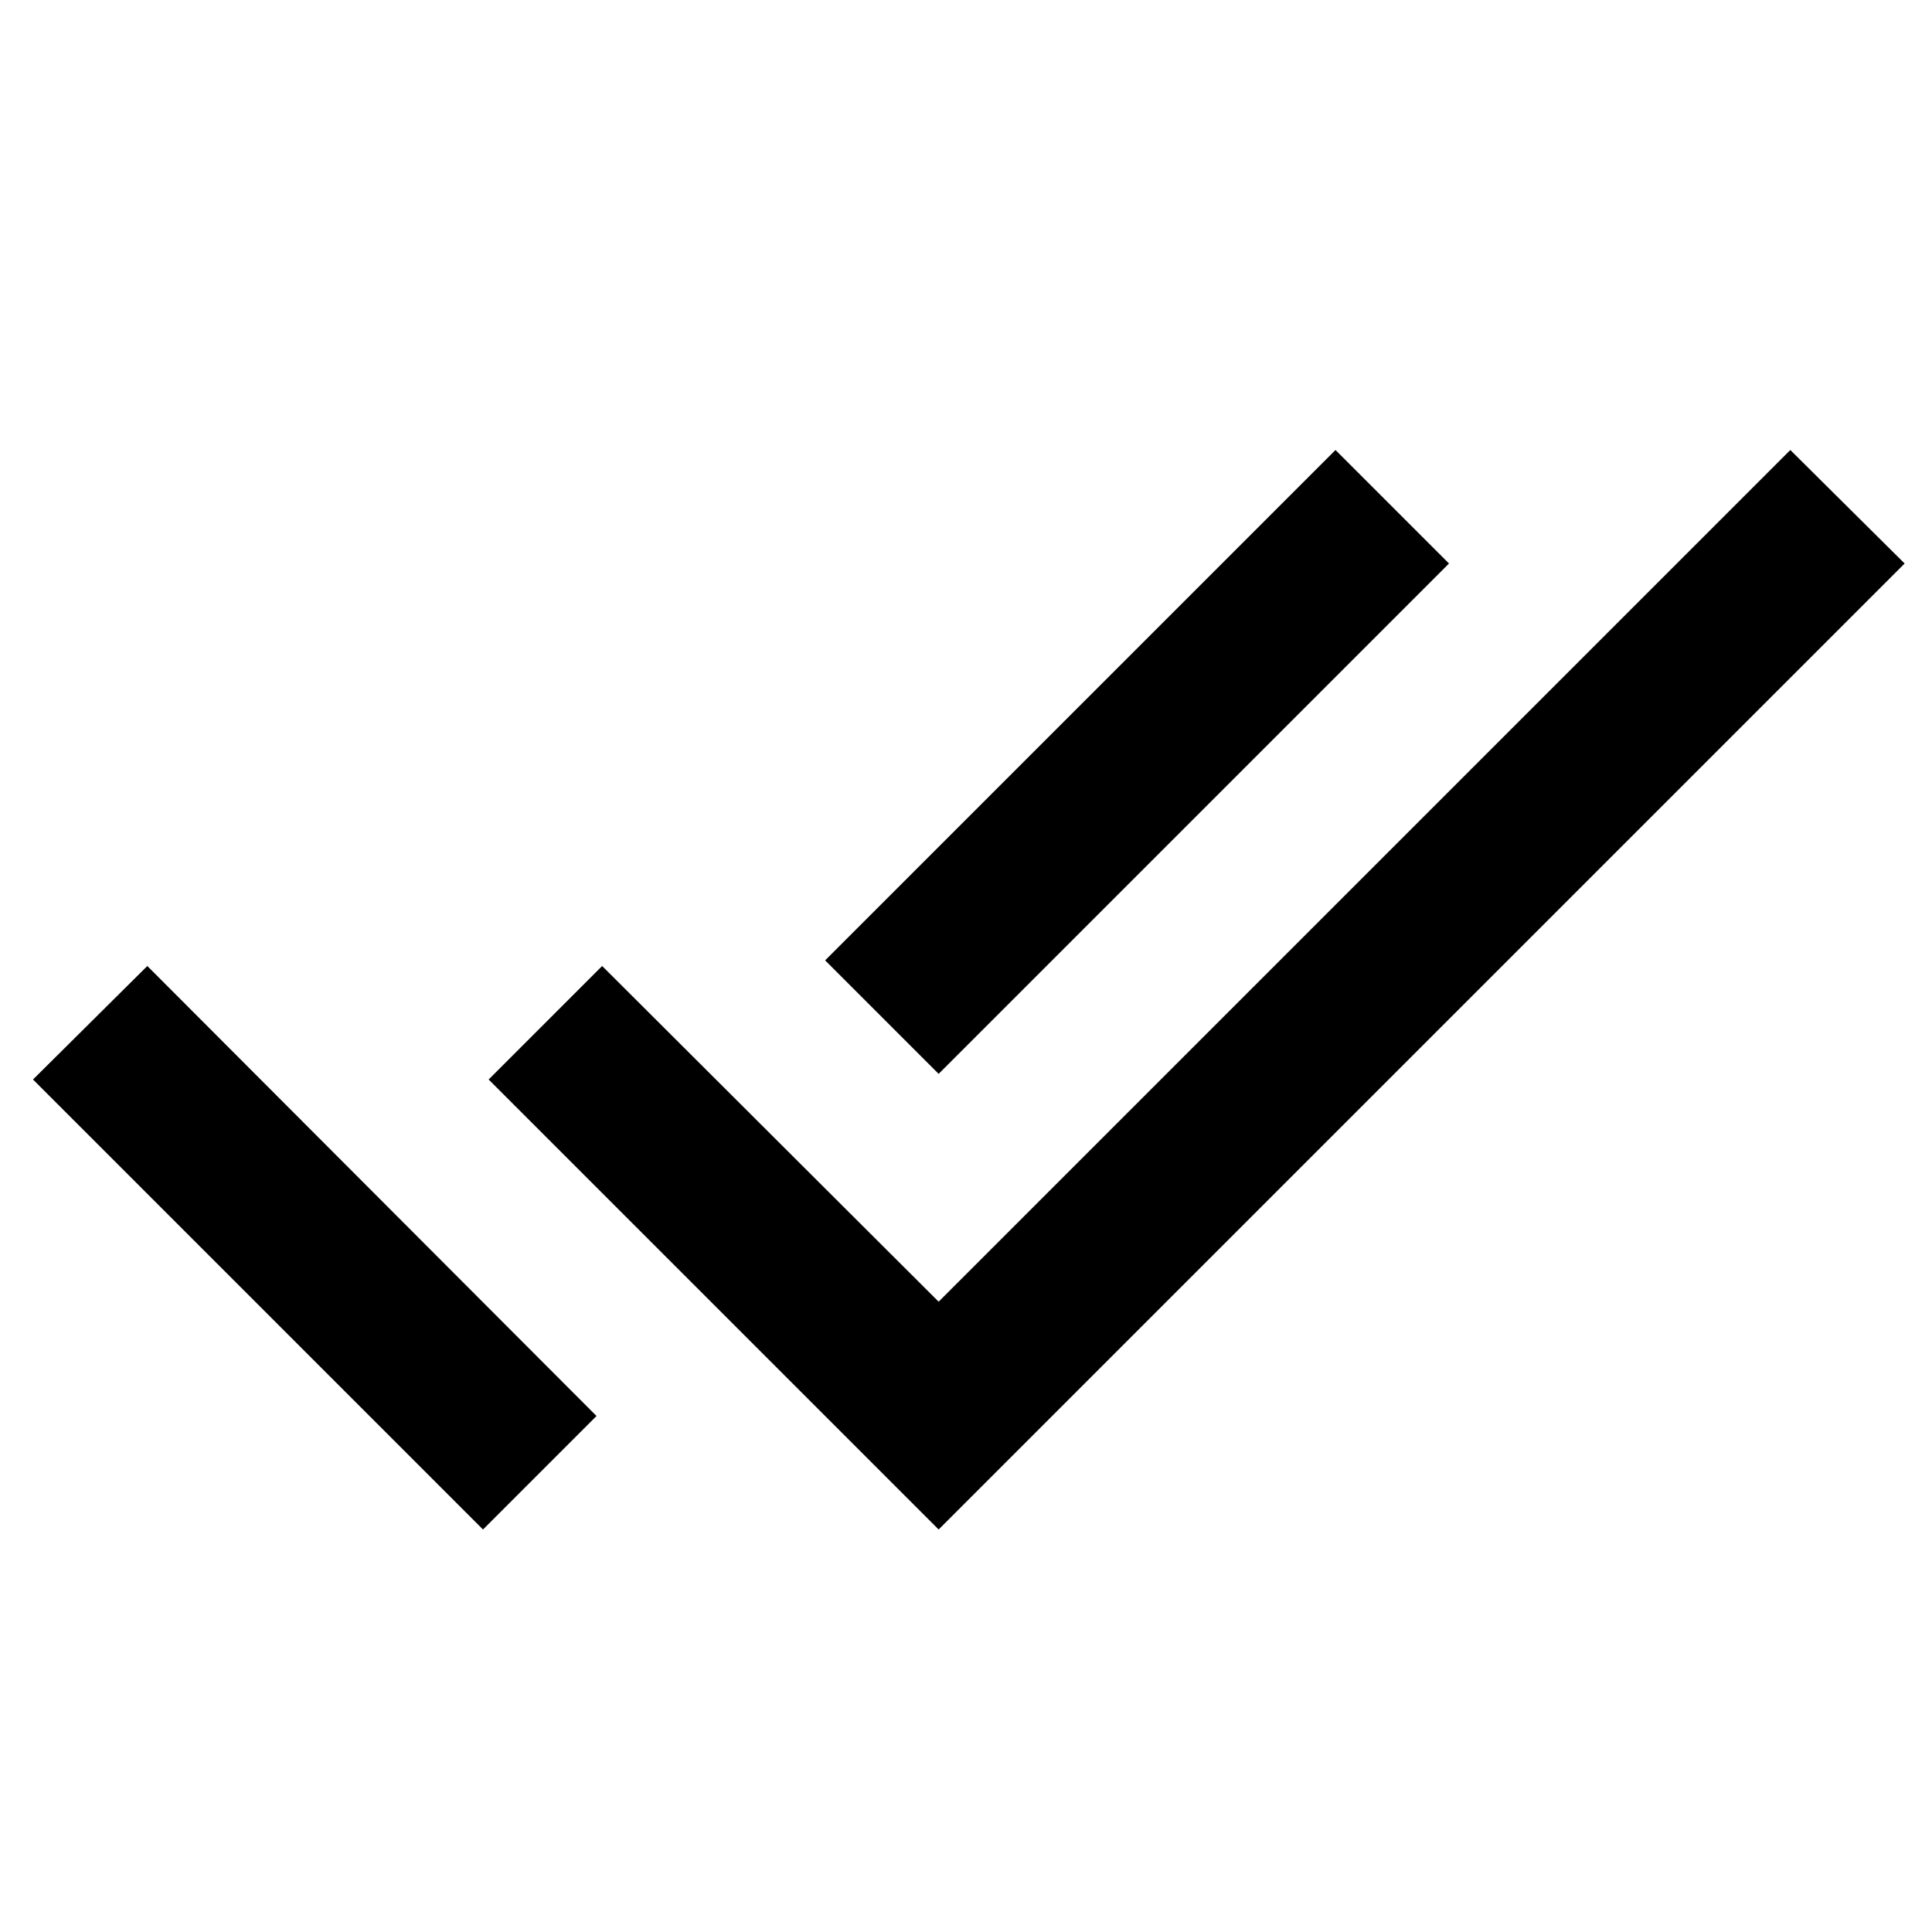
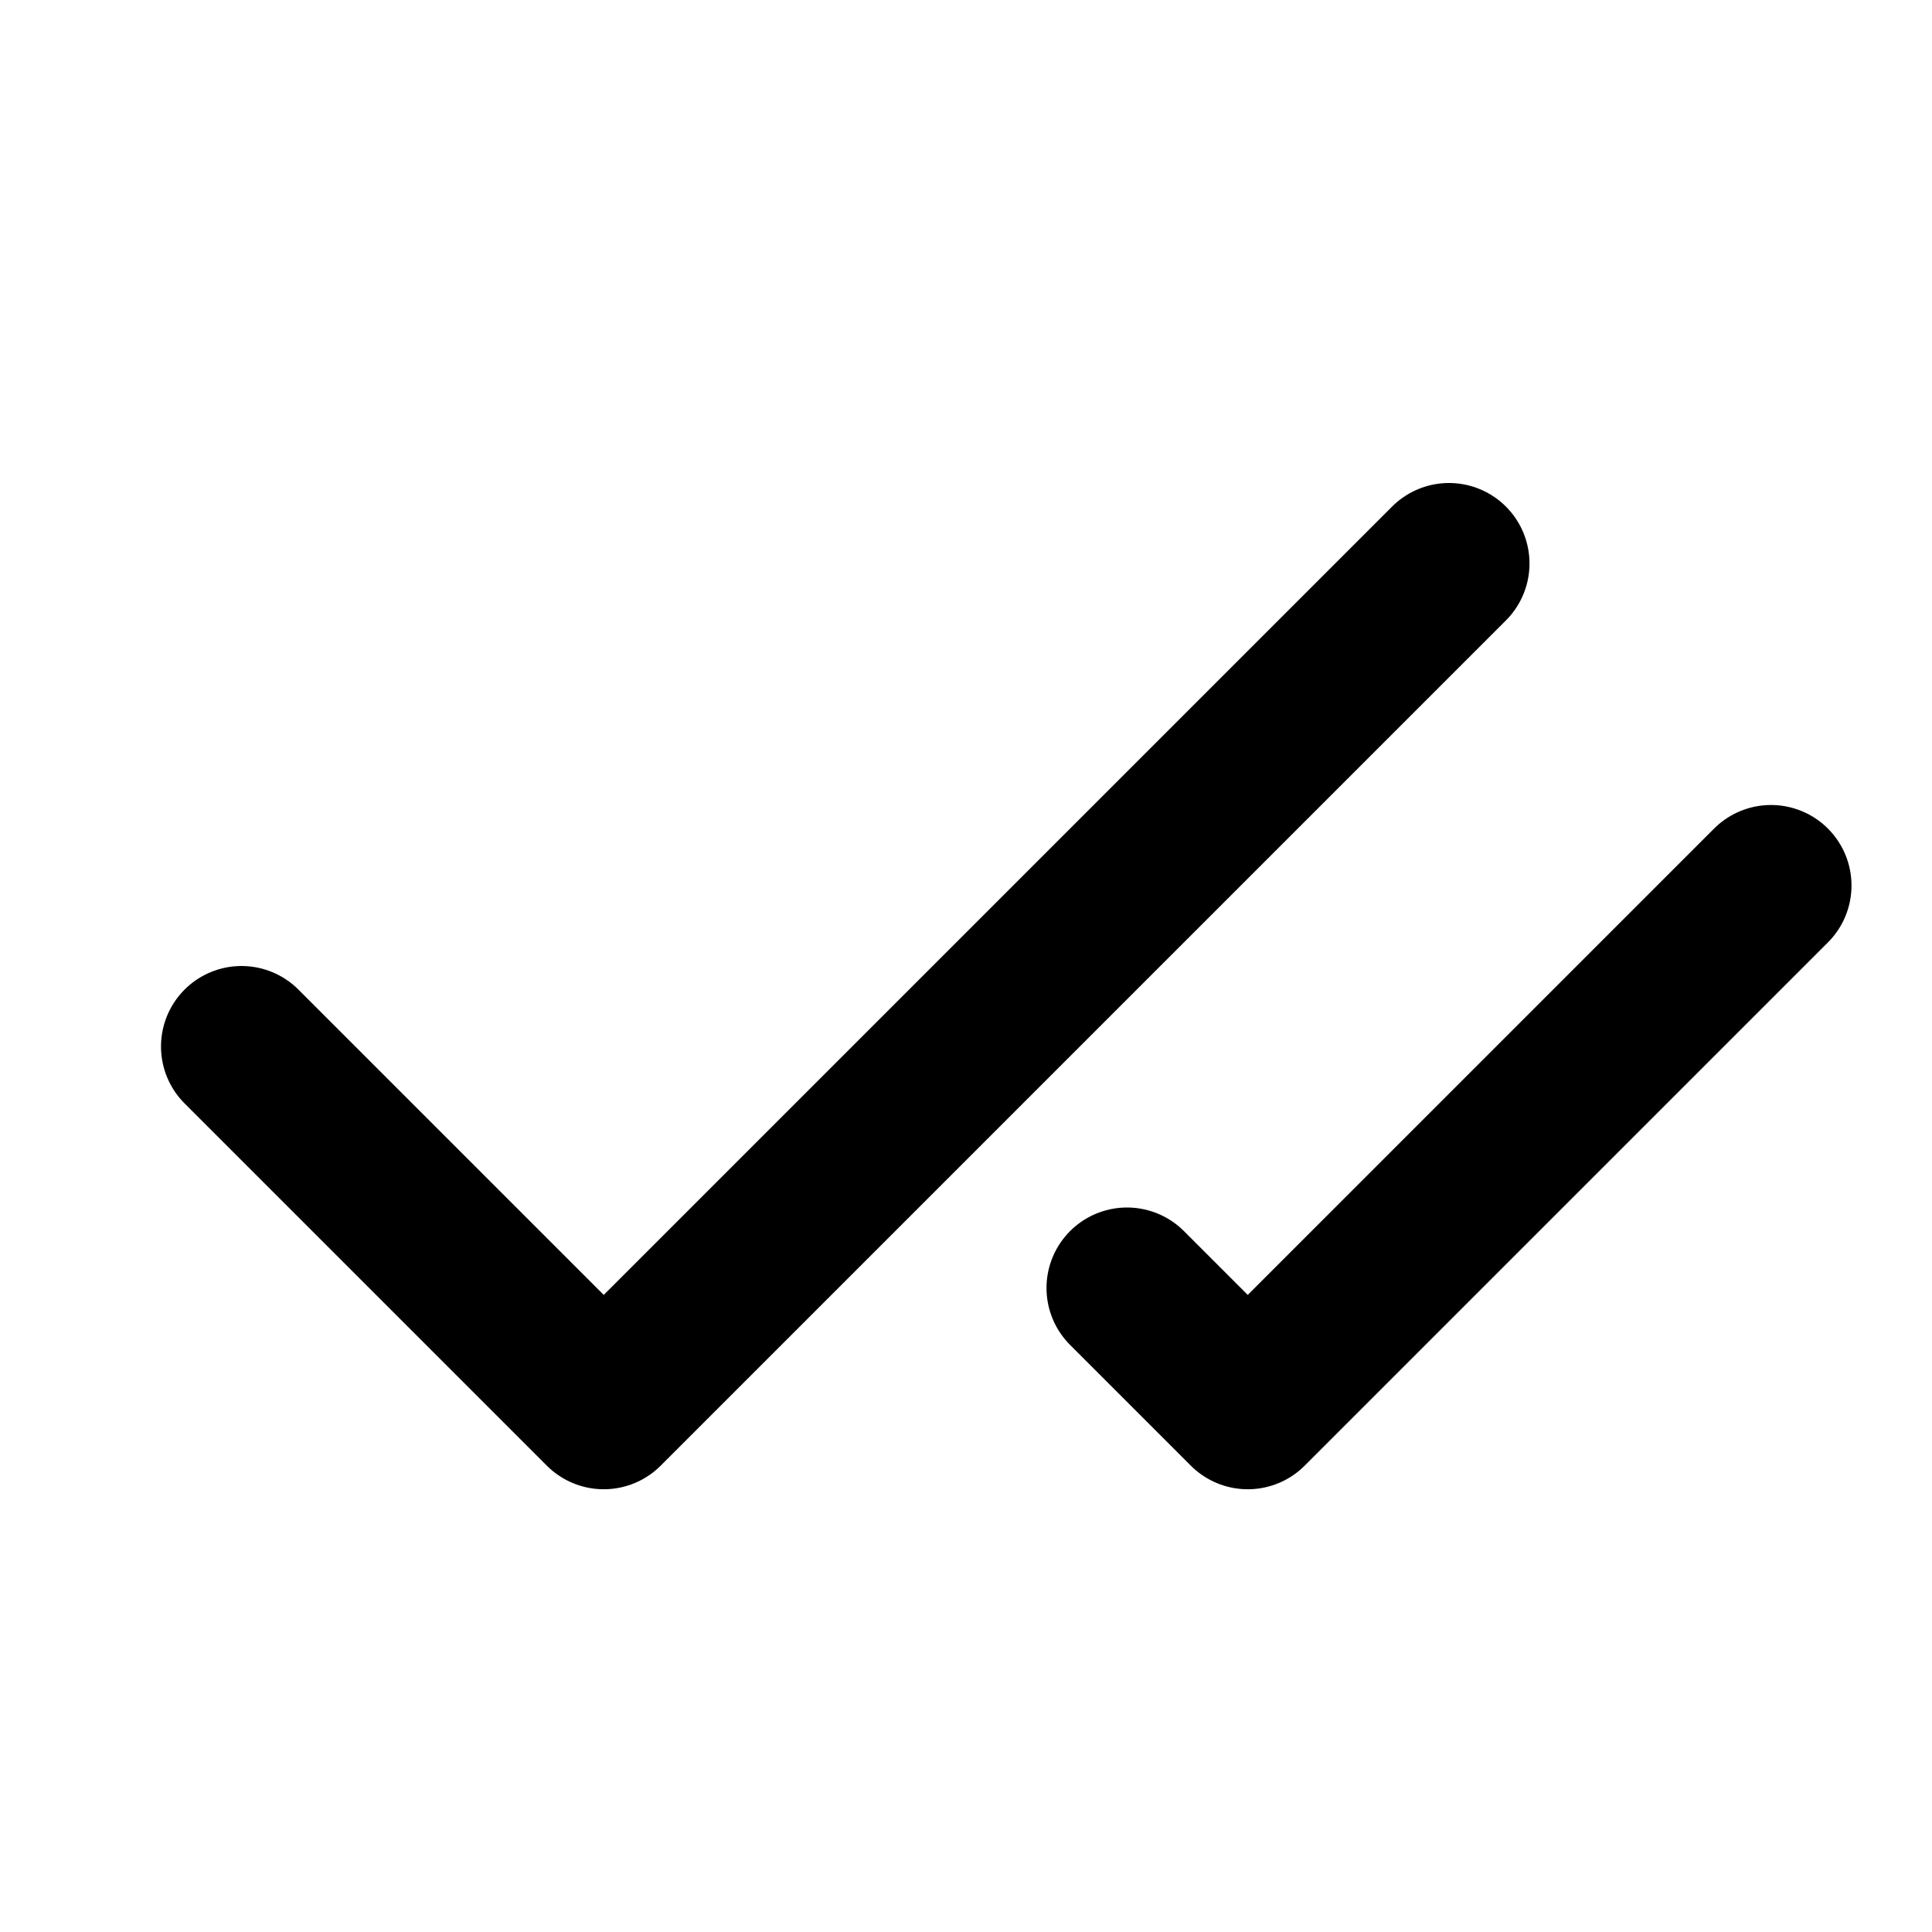
<svg xmlns="http://www.w3.org/2000/svg" viewBox="0 0 24 24">
-   <path d="M0 0h24v24H0z" fill="none" />
-   <path d="M18 7l-1.41-1.41-6.34 6.34 1.41 1.41L18 7zm4.24-1.41L11.66 16.17 7.48 12l-1.41 1.41L11.66 19l12-12-1.42-1.41zM.41 13.41L6 19l1.41-1.41L1.83 12 .41 13.41z" />
+   <g fill="none" stroke="currentColor" stroke-width="2" stroke-linecap="round" stroke-linejoin="round">
+     <path d="M18 7L7.5 17.5 3 13" />
+     <path d="M22 11l-6.5 6.5L14 16" />
+   </g>
</svg>
